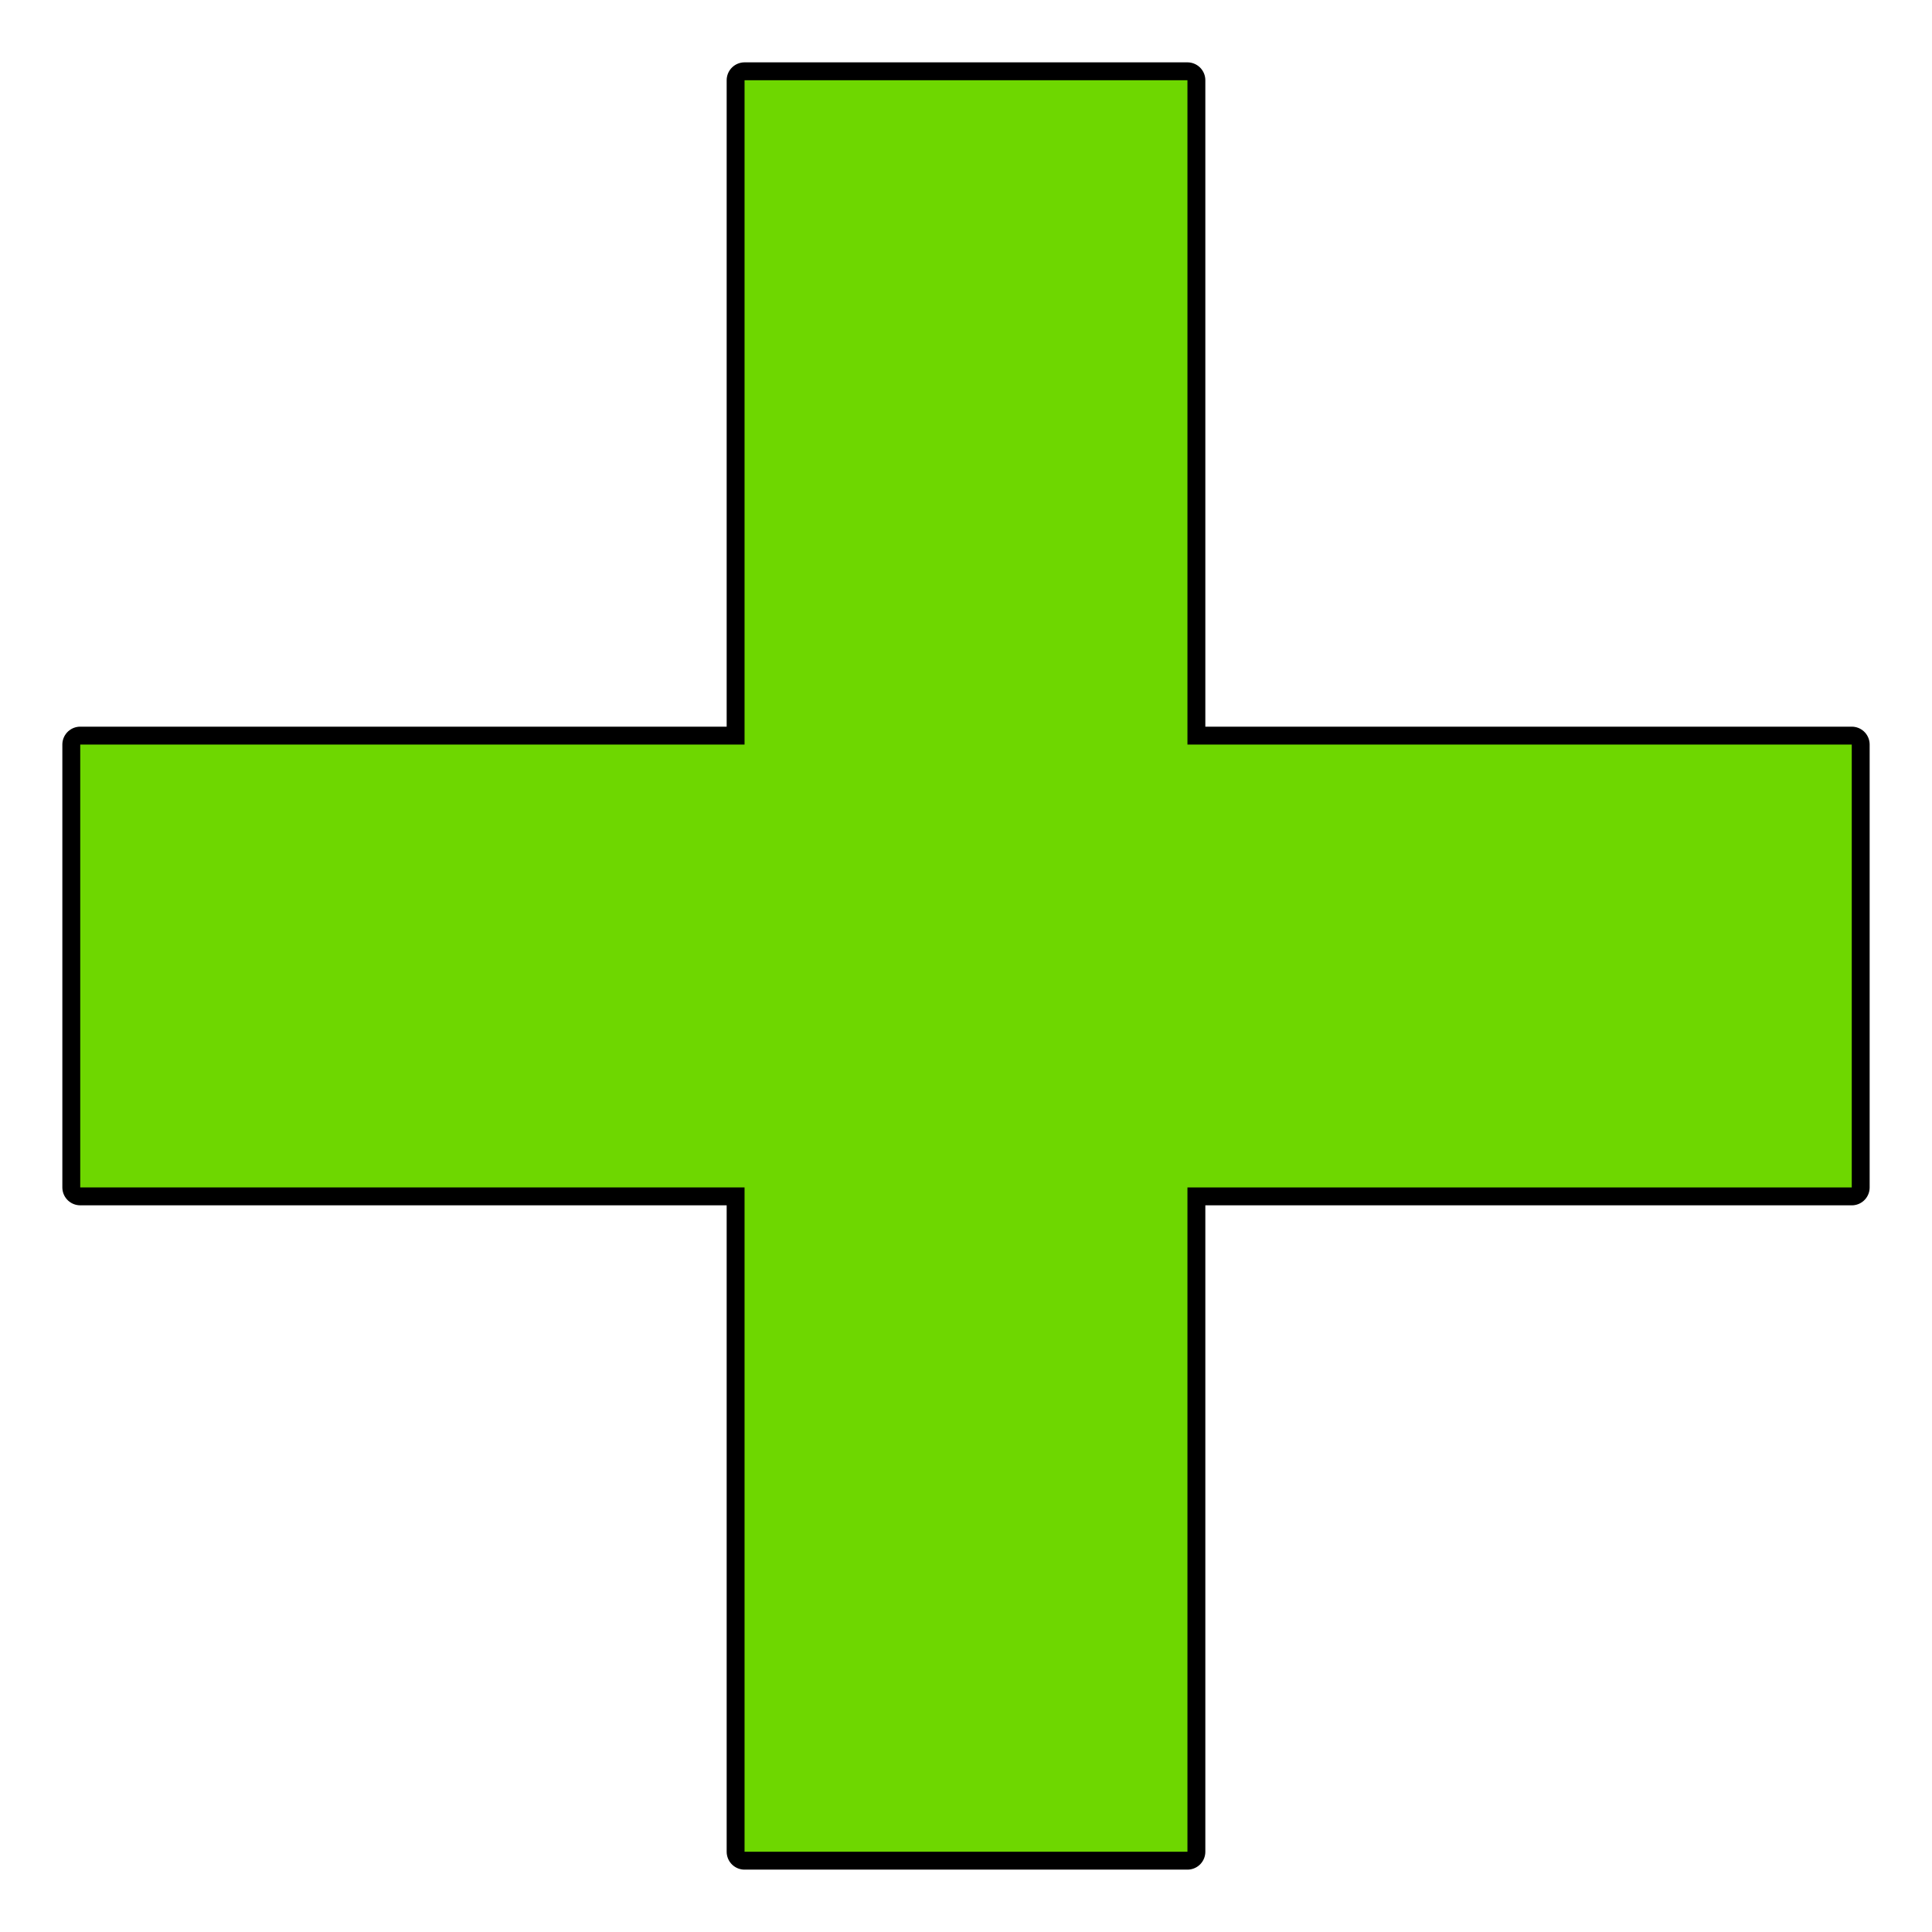
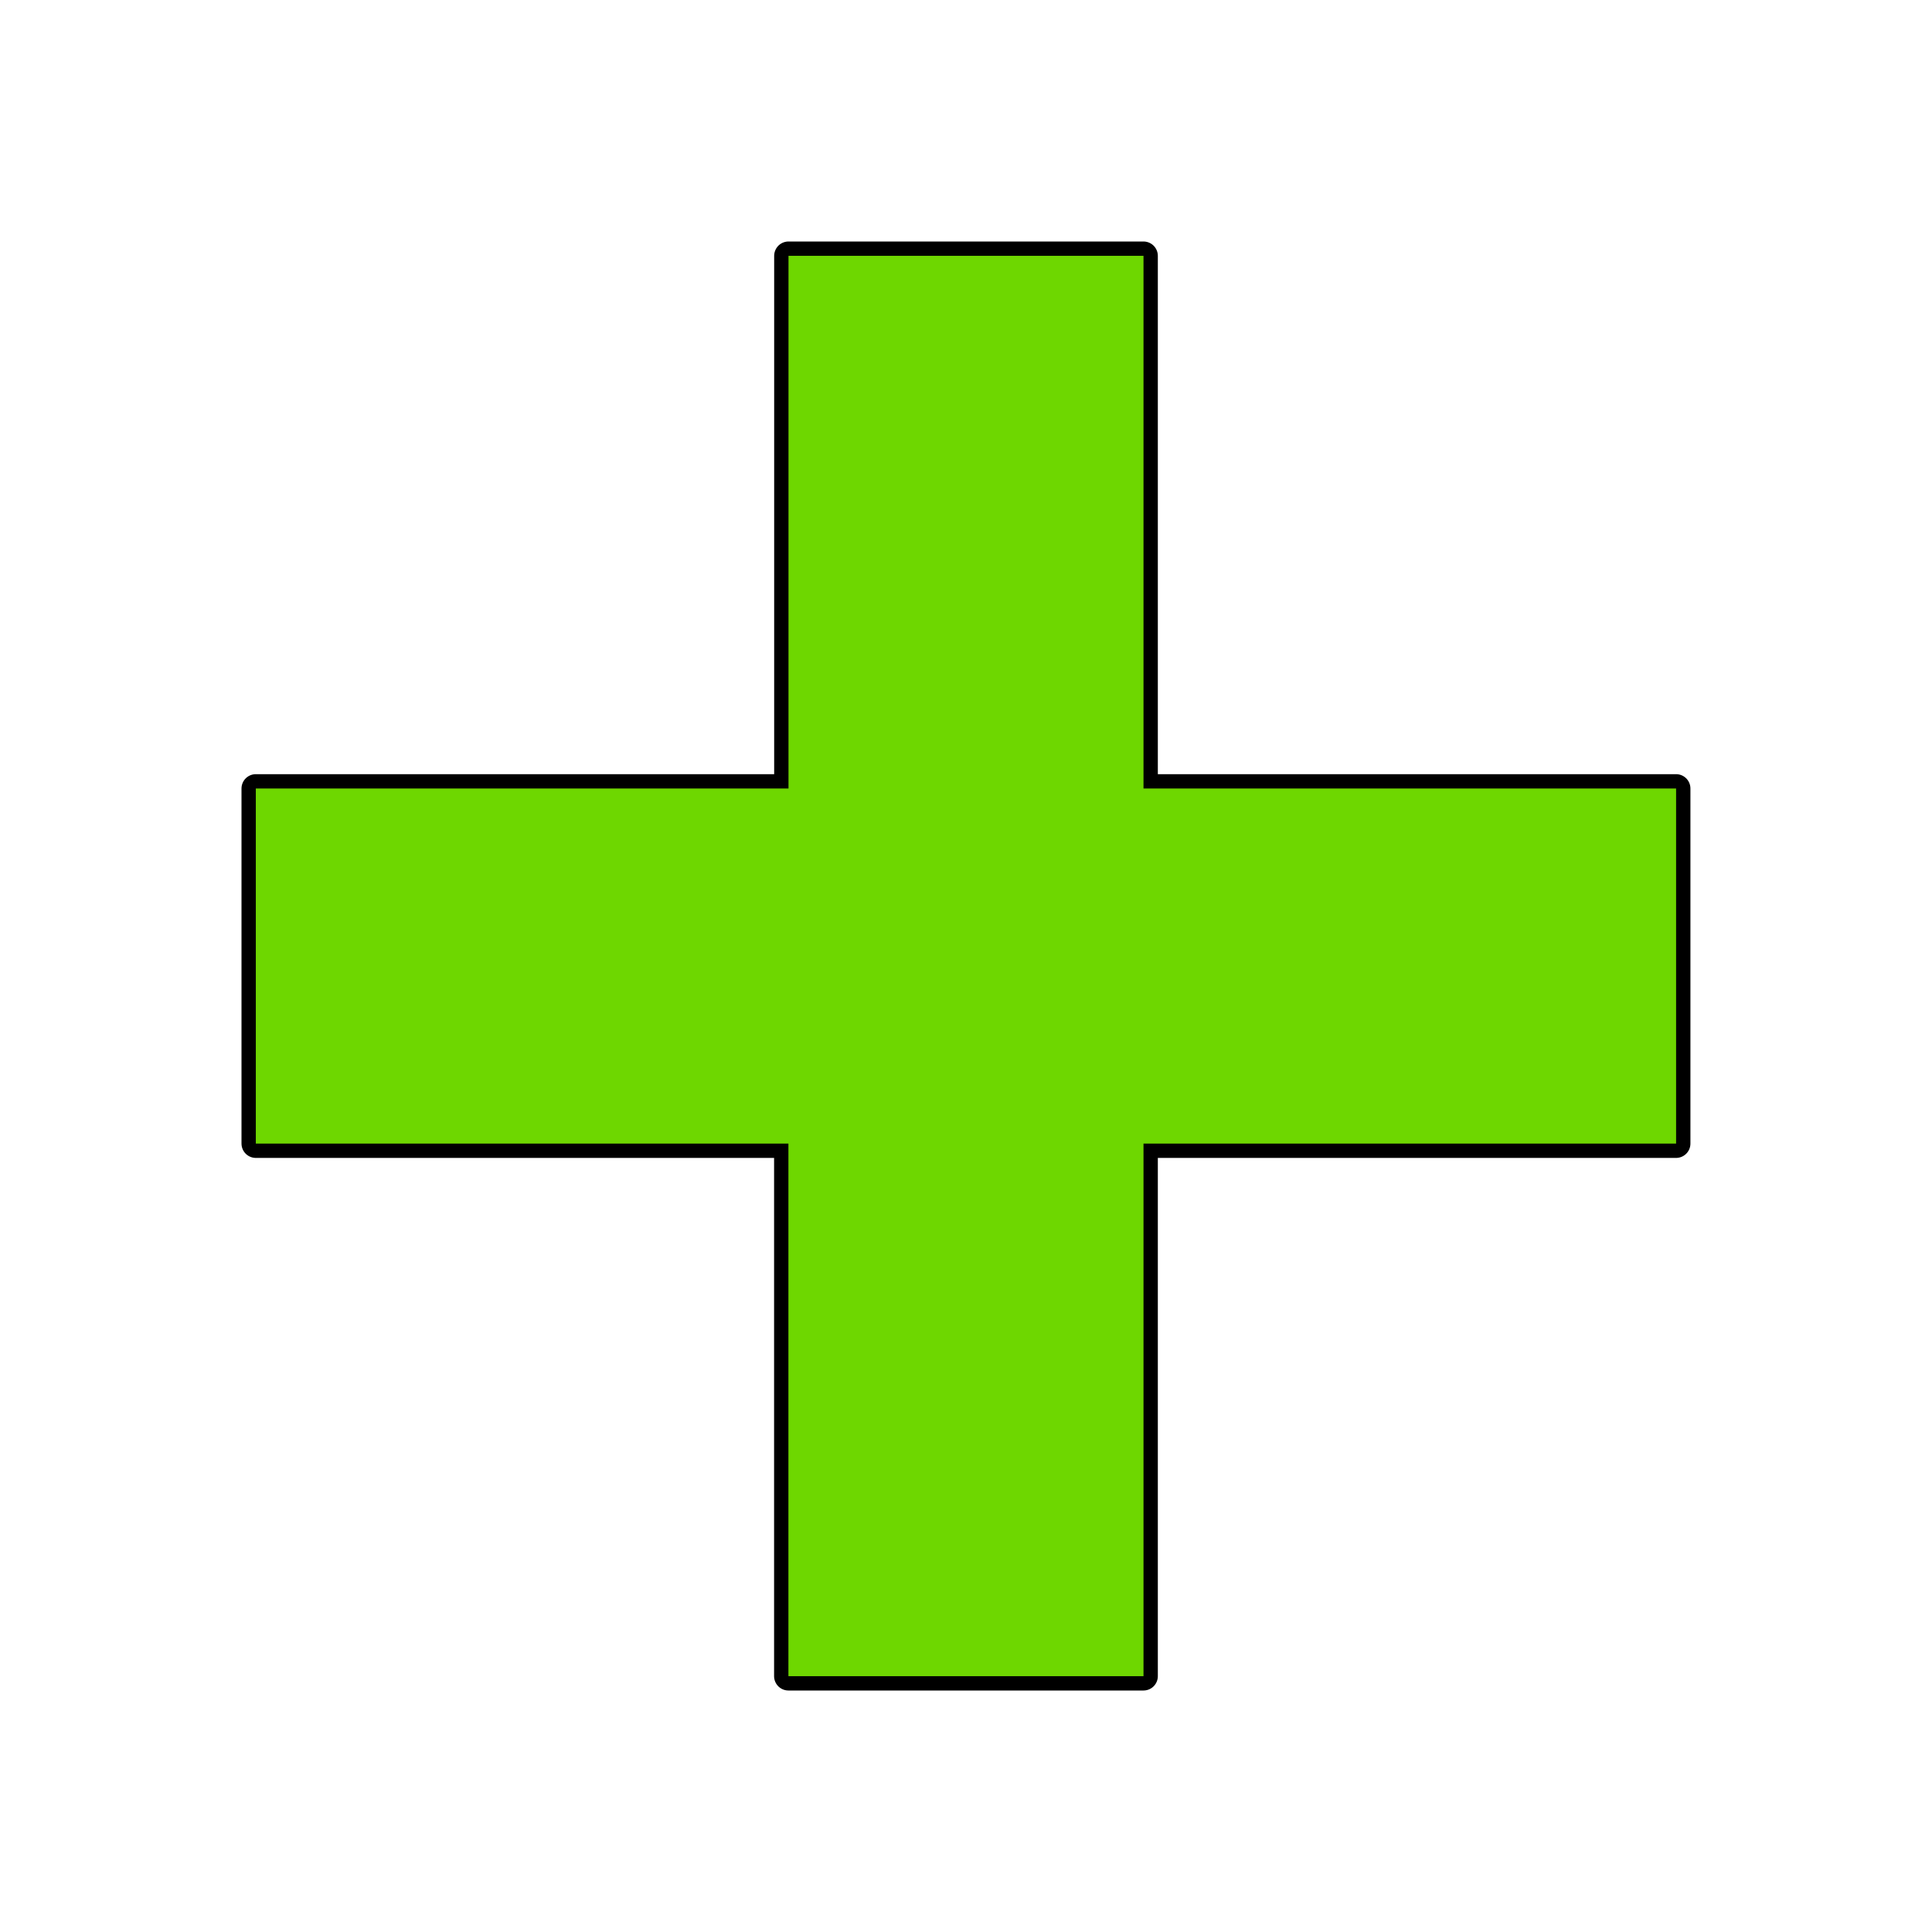
- <svg xmlns="http://www.w3.org/2000/svg" width="5mm" height="5mm" viewBox="0 0 100 100" version="1.1" id="svg885">
-   <defs id="defs879" />
-   <g id="layer1" transform="translate(0,-197)">
-     <path style="fill:#6ed700;fill-opacity:1;stroke:#000000;stroke-width:1.852;stroke-linecap:round;stroke-linejoin:round;stroke-miterlimit:4;stroke-dasharray:none;stroke-opacity:1;paint-order:markers stroke fill" d="m 38.538,201.153 v 34.385 H 4.153 v 22.923 H 38.538 v 34.385 H 61.462 V 258.462 H 95.847 V 235.538 H 61.462 v -34.385 z" id="rect1430-3" />
-   </g>
+ <svg xmlns="http://www.w3.org/2000/svg" enable-background="new 0 0 24 24" height="24" viewBox="0 0 24 24" width="24" version="1.1" id="svg1653">
+   <defs id="defs1657" />
+   <path style="fill:#6ed700;fill-opacity:1;stroke:#000000;stroke-width:0.356;stroke-linecap:round;stroke-linejoin:round;stroke-miterlimit:4;stroke-dasharray:none;stroke-opacity:1;paint-order:markers stroke fill" d="M 9.795,3.178 V 9.795 H 3.178 v 4.411 h 6.616 v 6.616 H 14.205 v -6.616 h 6.616 V 9.795 H 14.205 V 3.178 Z" id="rect1430-3" />
</svg>
